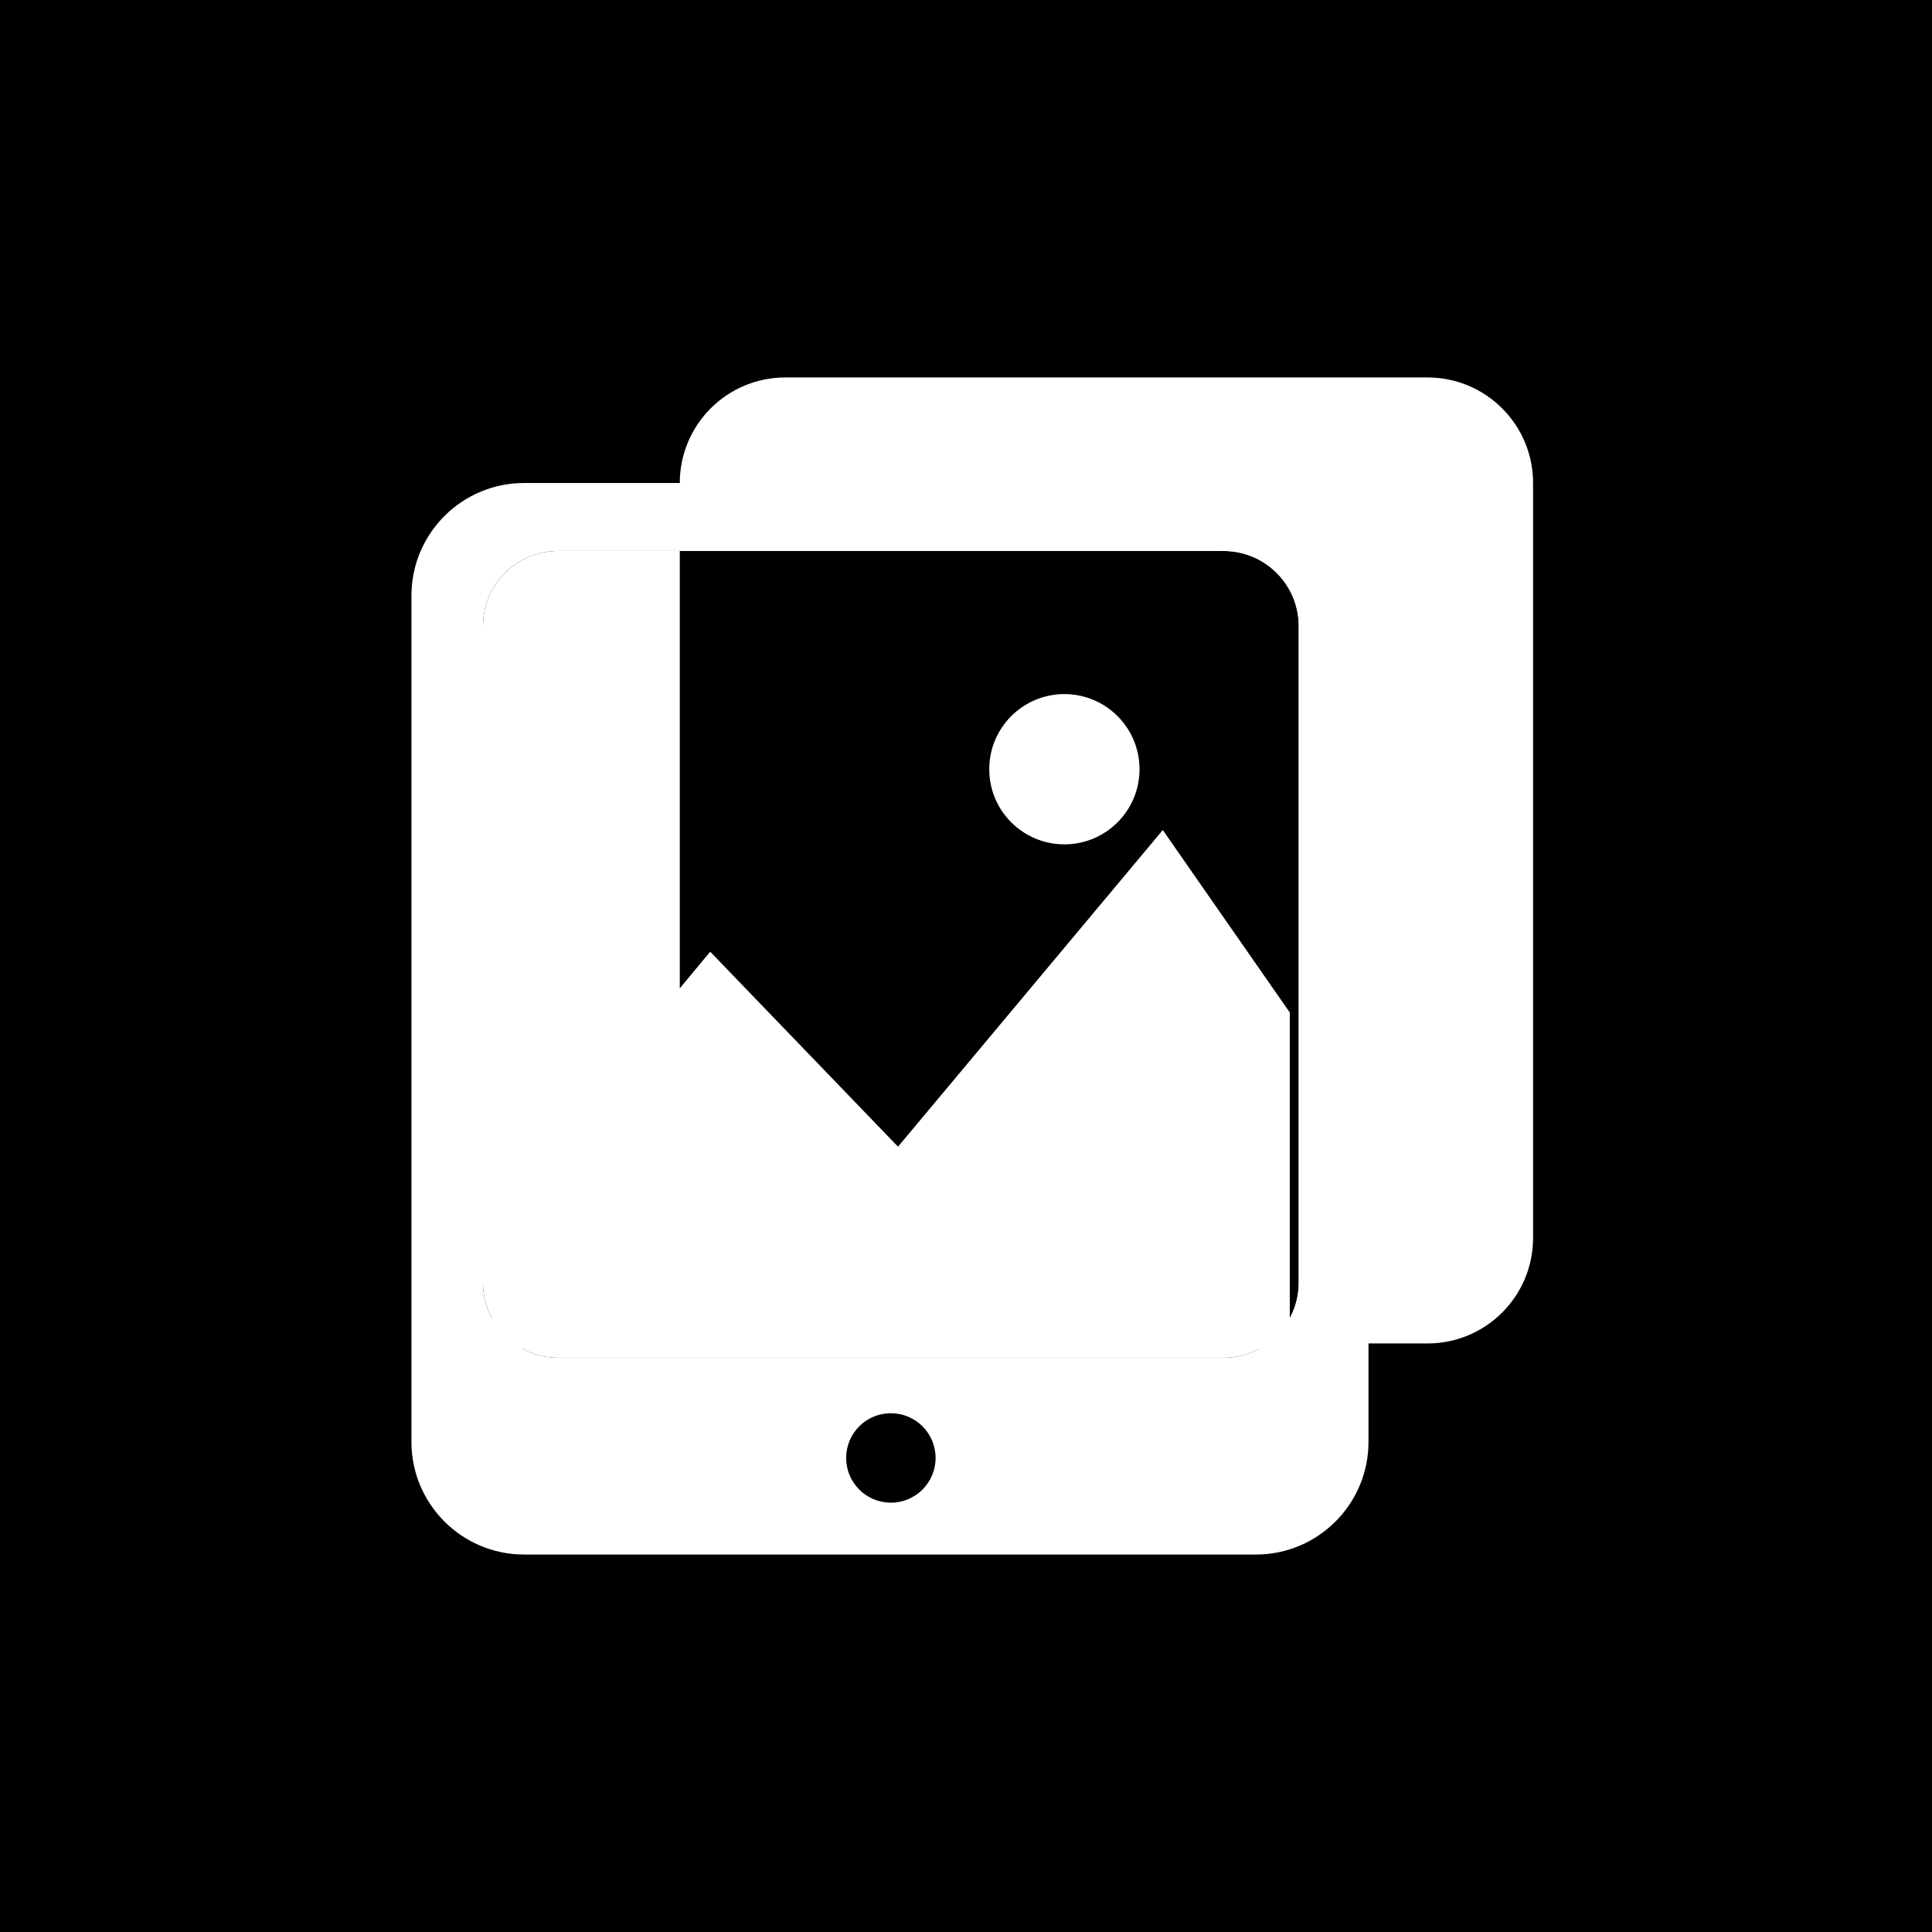
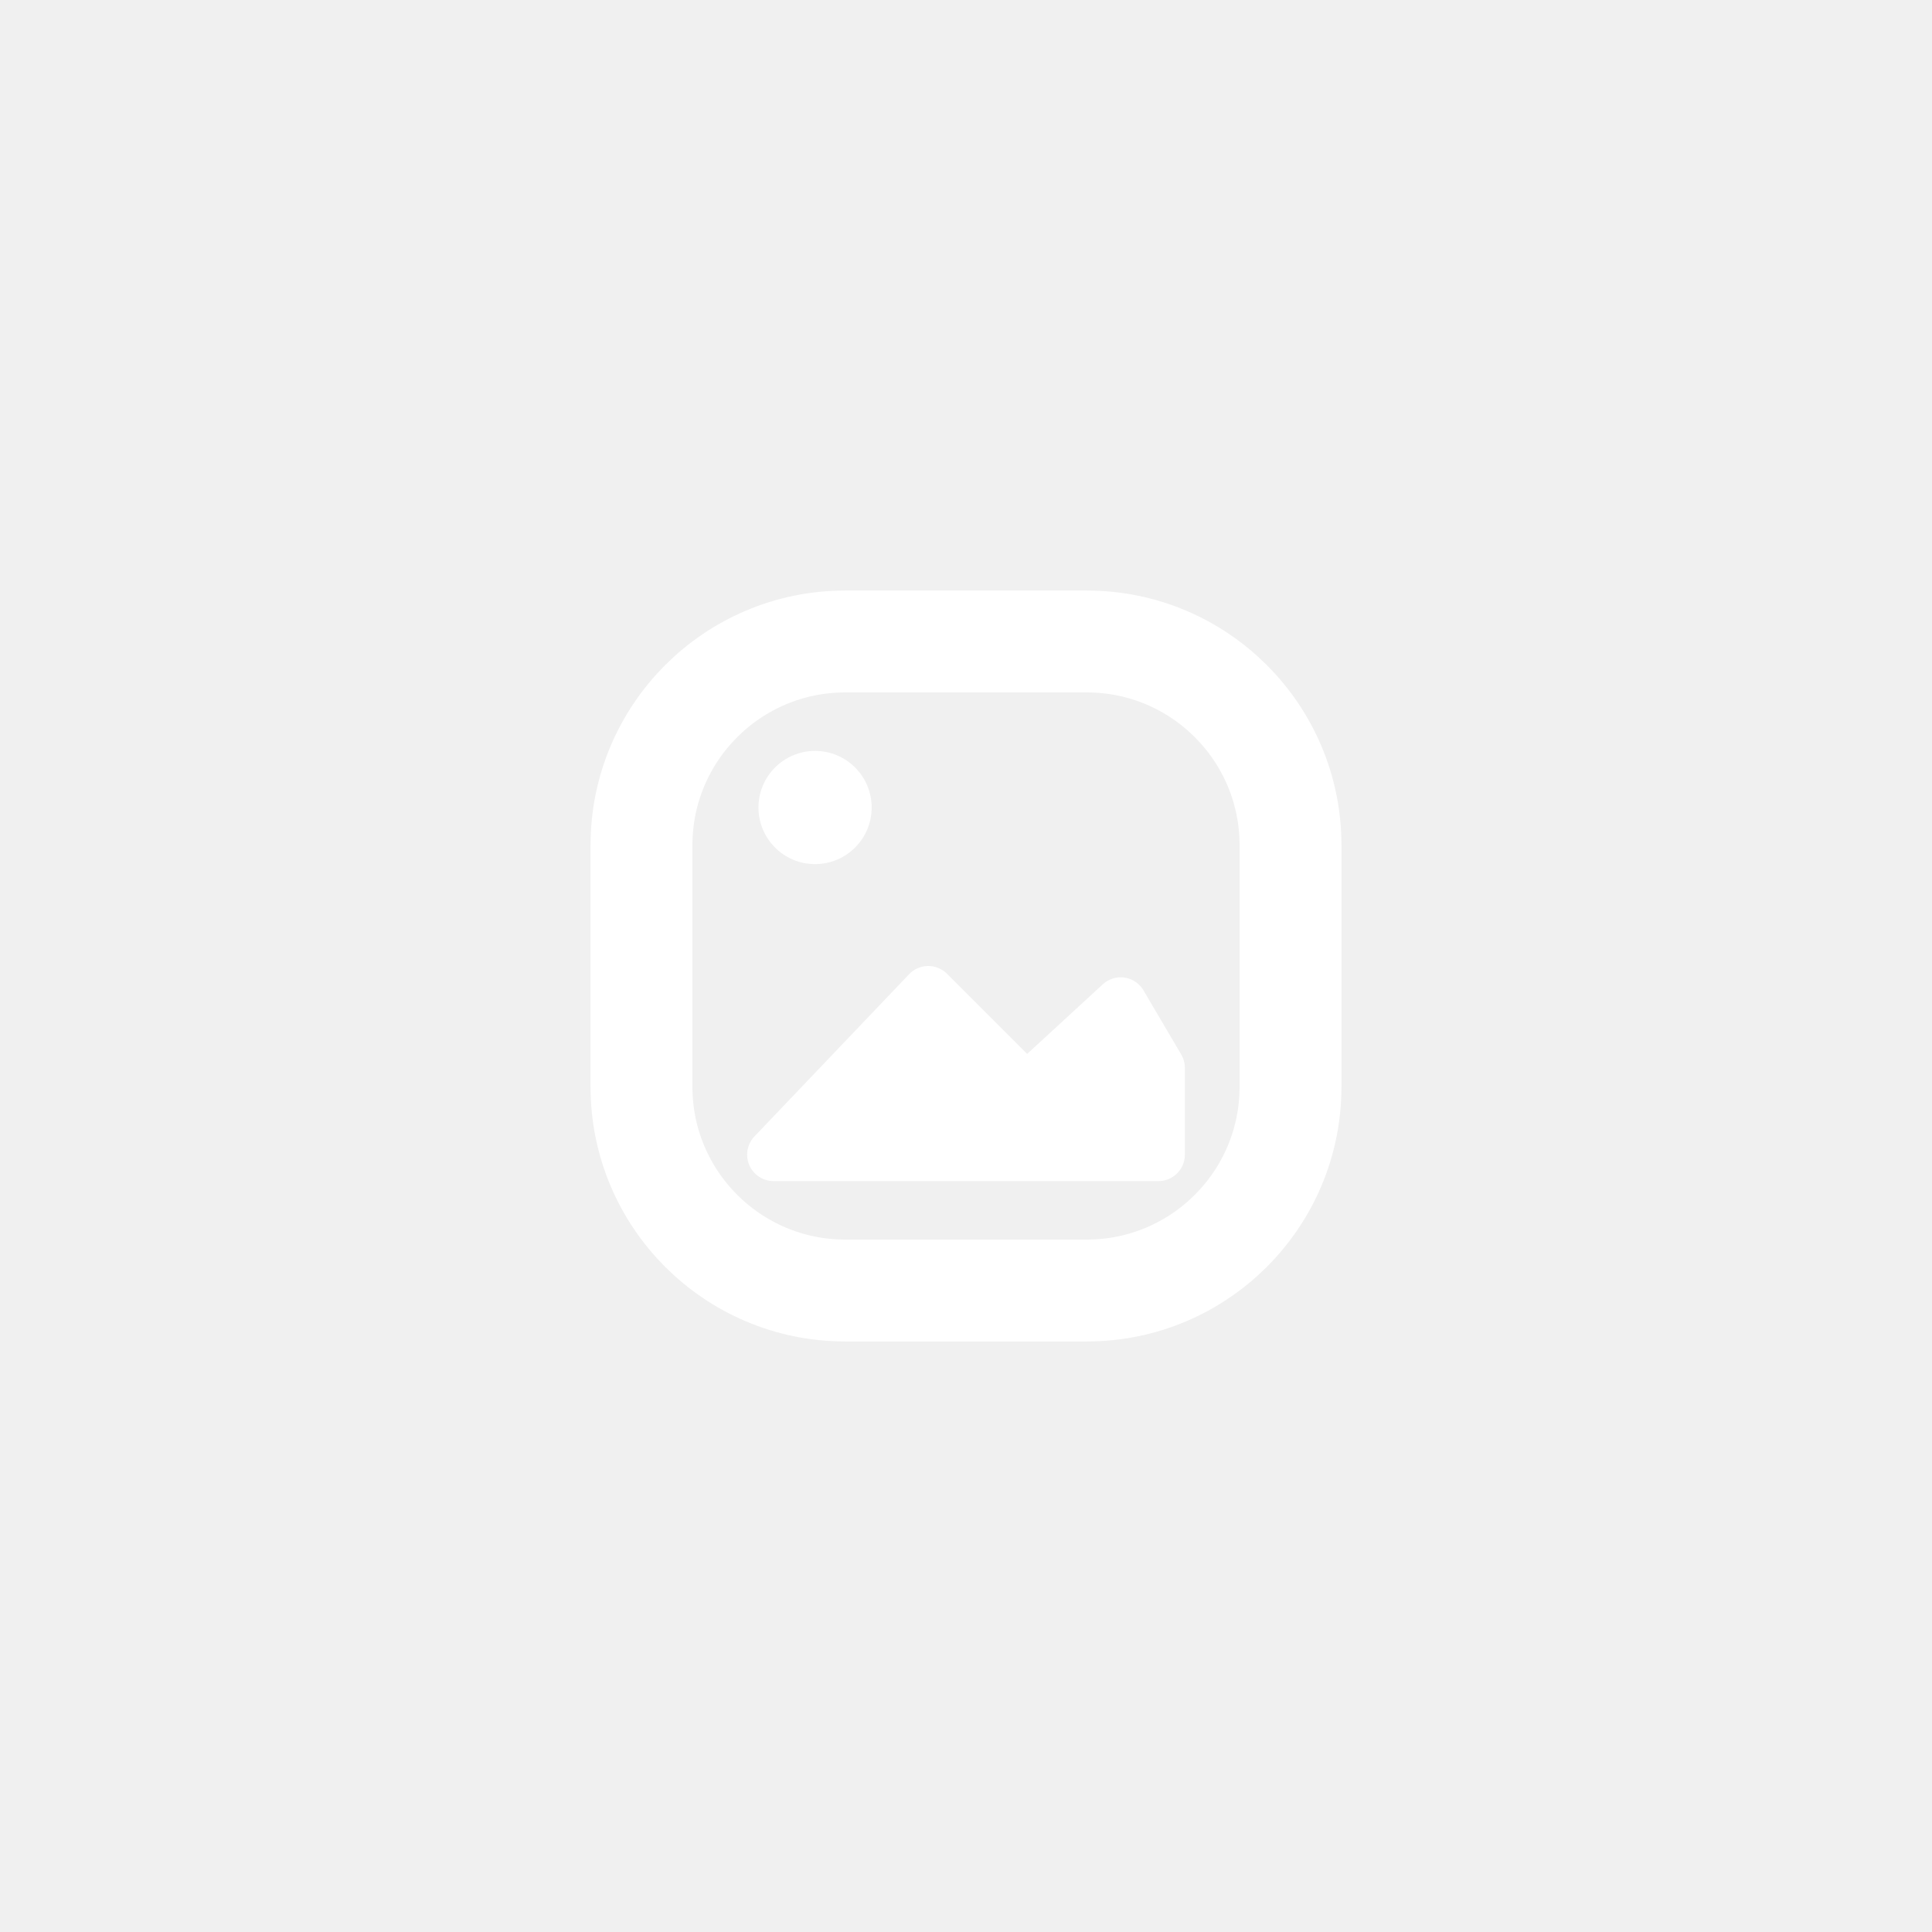
- <svg xmlns="http://www.w3.org/2000/svg" viewBox="0 0 108 108">
-   <rect width="108" height="108" fill="#000000" />
-   <g fill="#FFFFFF">
-     <path fill-rule="evenodd" d="M43.9,21.1 h35.9 a5.9,5.9 0 0 1 5.9,5.9 v42.2 a5.9,5.9 0 0 1 -5.9,5.9 H43.9 a5.9,5.9 0 0 1 -5.9,-5.9 V27 a5.9,5.9 0 0 1 5.9,-5.9 z M31.2,30.8 h37.2 a4.2,4.2 0 0 1 4.2,4.2 v36.7 a4.2,4.2 0 0 1 -4.2,4.2 H31.2 a4.2,4.2 0 0 1 -4.2,-4.2 V35 a4.2,4.2 0 0 1 4.2,-4.2 z" />
-     <path fill-rule="evenodd" d="M29.3,27 h40.9 a6.3,6.3 0 0 1 6.3,6.3 v47.3 a6.3,6.3 0 0 1 -6.3,6.3 H29.3 a6.3,6.3 0 0 1 -6.3,-6.3 V33.3 a6.3,6.3 0 0 1 6.3,-6.3 z M31.2,30.8 h37.2 a4.2,4.2 0 0 1 4.2,4.2 v36.7 a4.2,4.2 0 0 1 -4.2,4.2 H31.2 a4.2,4.2 0 0 1 -4.2,-4.2 V35 a4.2,4.2 0 0 1 4.2,-4.2 z M47.3,81.5 a2.5,2.5 0 1 0 5,0 a2.5,2.5 0 1 0 -5,0" />
-     <path d="M55.3,43 a4.2,4.2 0 1 0 8.4,0 a4.2,4.2 0 1 0 -8.4,0" />
-     <path d="M27.5,75.4 L27.5,67.9 L39.7,53.2 L50.2,64.1 L65,46.4 L72.1,56.6 L72.1,75.4 Z" />
+ <svg xmlns="http://www.w3.org/2000/svg" viewBox="0 0 512 512" width="512" height="512">
+   <g fill="#FFFFFF" stroke="#FFFFFF">
+     <rect x="170" y="170" width="172" height="172" rx="54" fill="none" stroke-width="27" stroke-linejoin="round" />
+     <path d="M201,214 a15,15 0 1,0 30,0 a15,15 0 1,0 -30,0 Z" stroke="none" />
+     <path d="M205 306 L246 263 L272 289 L297 266 L307 283 L307 306 Z" stroke-width="14" stroke-linejoin="round" stroke-linecap="round" />
  </g>
</svg>
